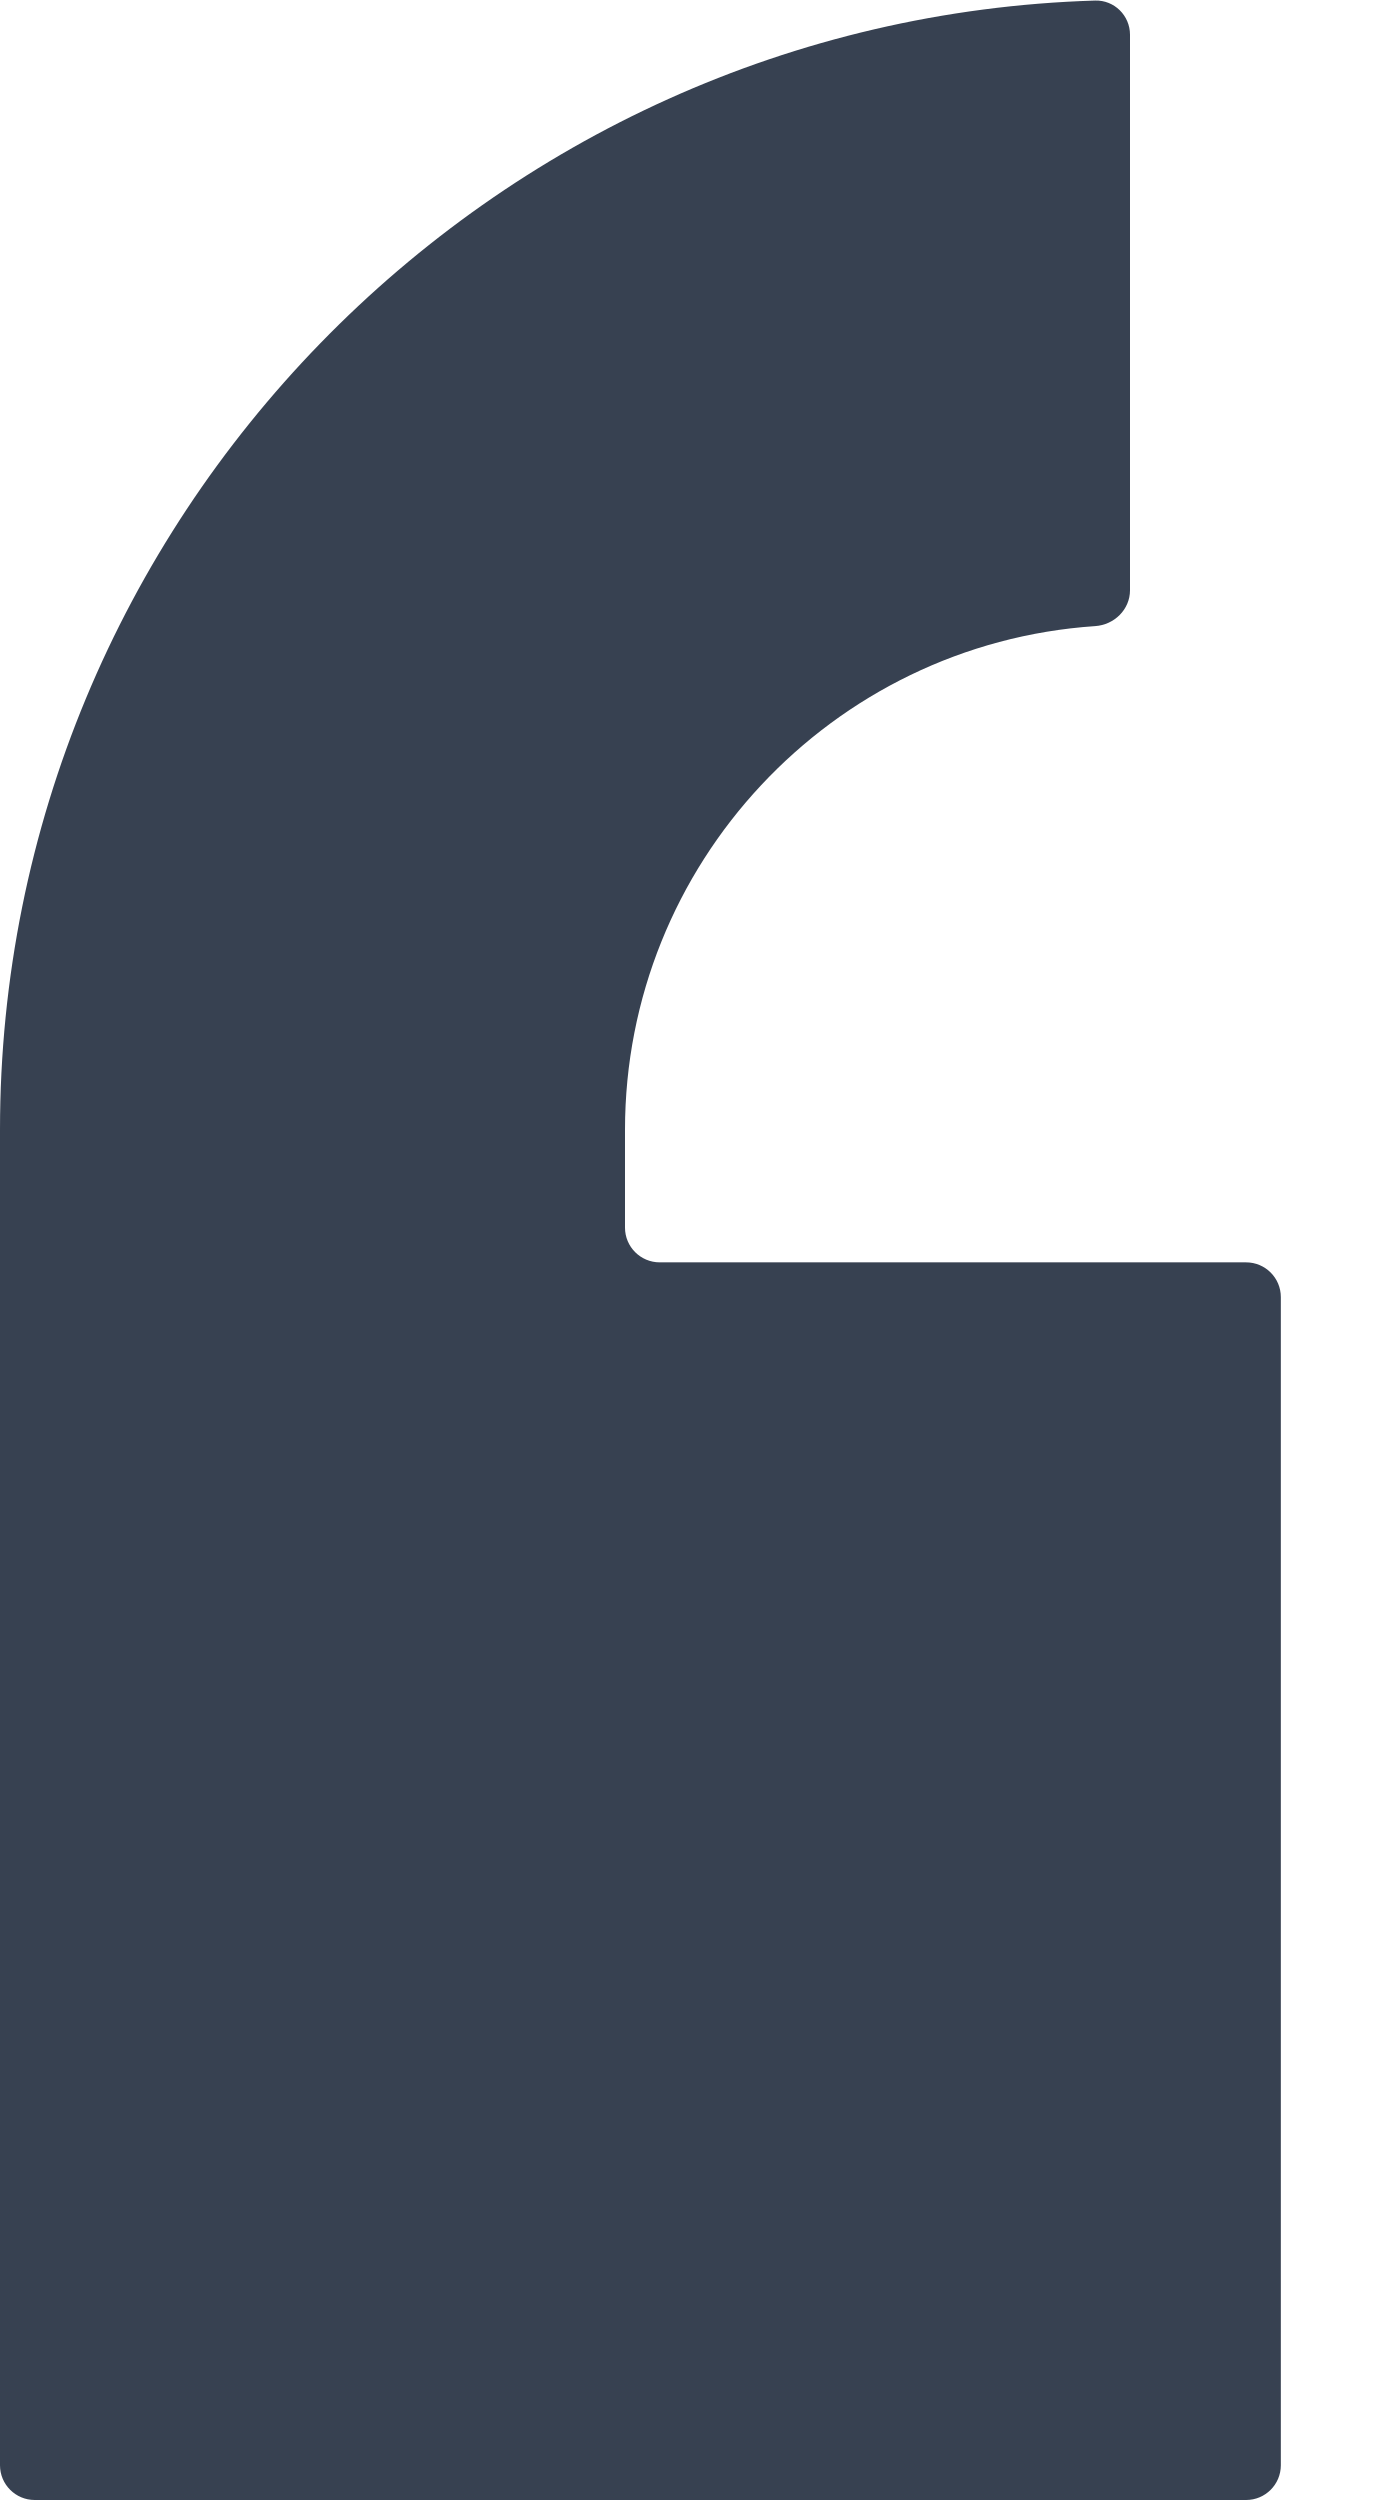
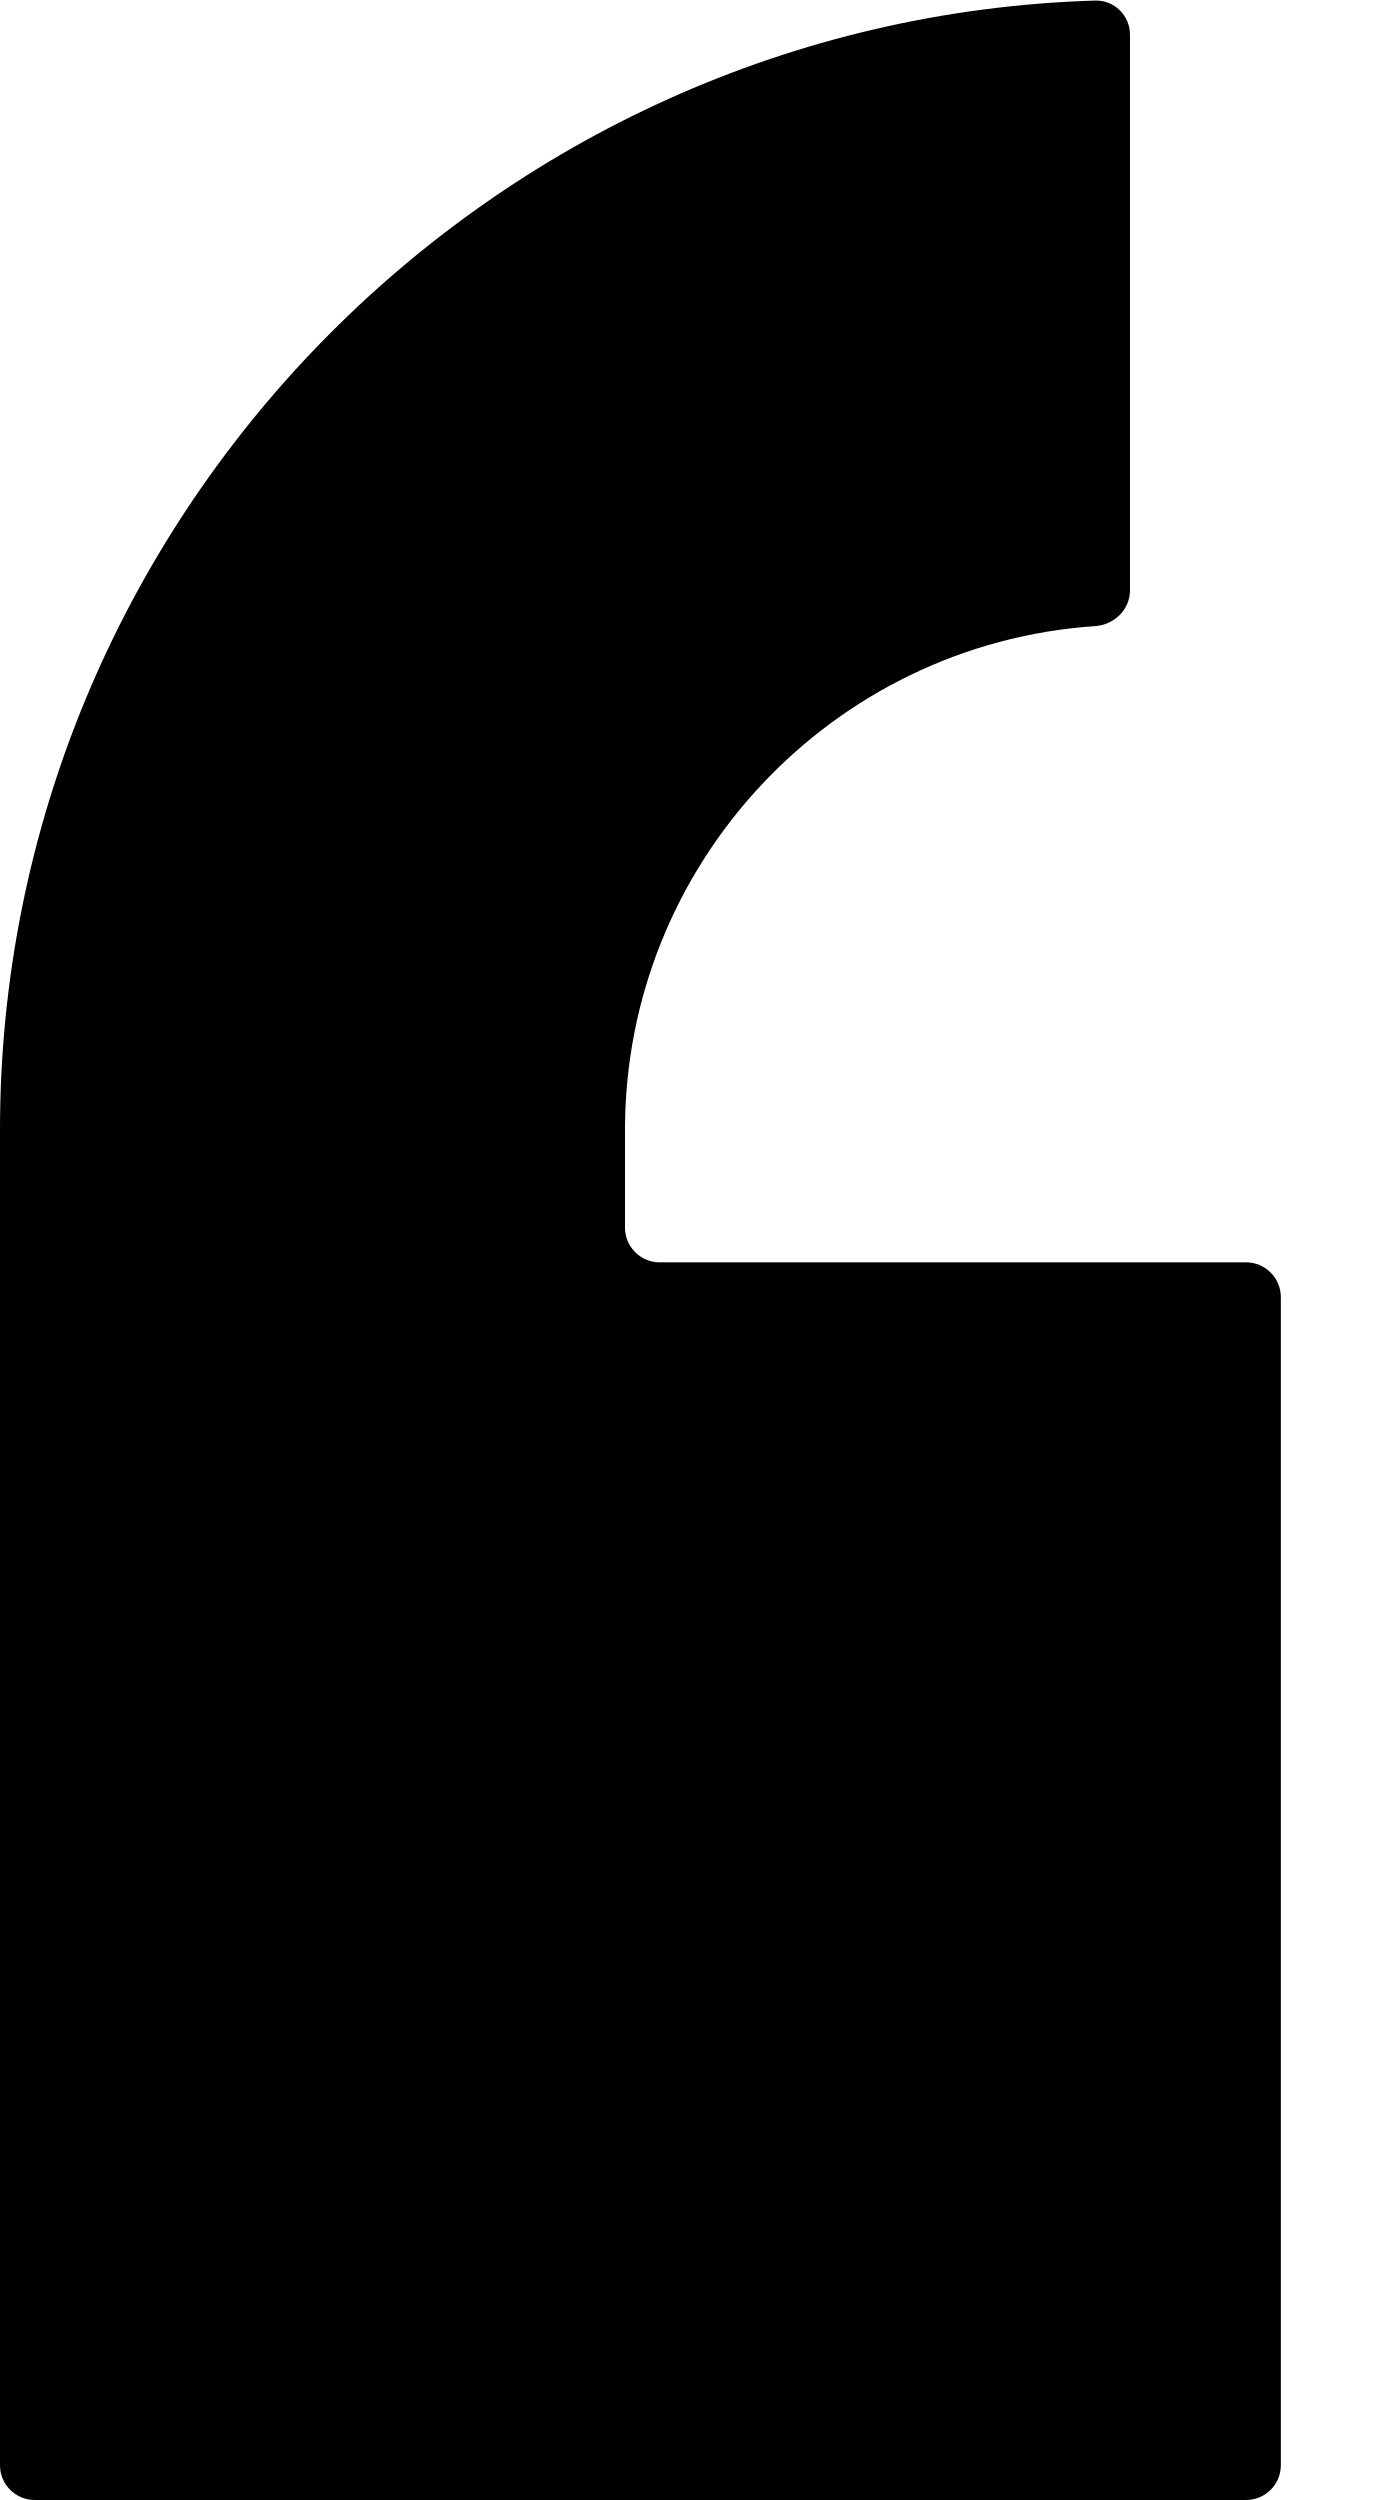
<svg xmlns="http://www.w3.org/2000/svg" width="10" height="18" viewBox="0 0 10 18" fill="none">
-   <path d="M8.972 9.089C9.11 9.089 9.222 9.201 9.222 9.339V17.75C9.222 17.888 9.11 18 8.972 18H0.25C0.112 18 0 17.888 0 17.75V8.135C0 3.741 3.522 0.137 7.885 0.004C8.023 -0 8.136 0.112 8.136 0.25V4.25C8.136 4.388 8.023 4.499 7.885 4.508C5.986 4.637 4.5 6.224 4.5 8.135V8.839C4.5 8.977 4.612 9.089 4.75 9.089H8.972Z" fill="#374151" />
+   <path d="M8.972 9.089C9.11 9.089 9.222 9.201 9.222 9.339V17.75C9.222 17.888 9.11 18 8.972 18H0.25C0.112 18 0 17.888 0 17.75V8.135C0 3.741 3.522 0.137 7.885 0.004C8.023 -0 8.136 0.112 8.136 0.25V4.25C8.136 4.388 8.023 4.499 7.885 4.508C5.986 4.637 4.5 6.224 4.5 8.135V8.839C4.5 8.977 4.612 9.089 4.75 9.089H8.972Z" fill="currentColor" />
</svg>
